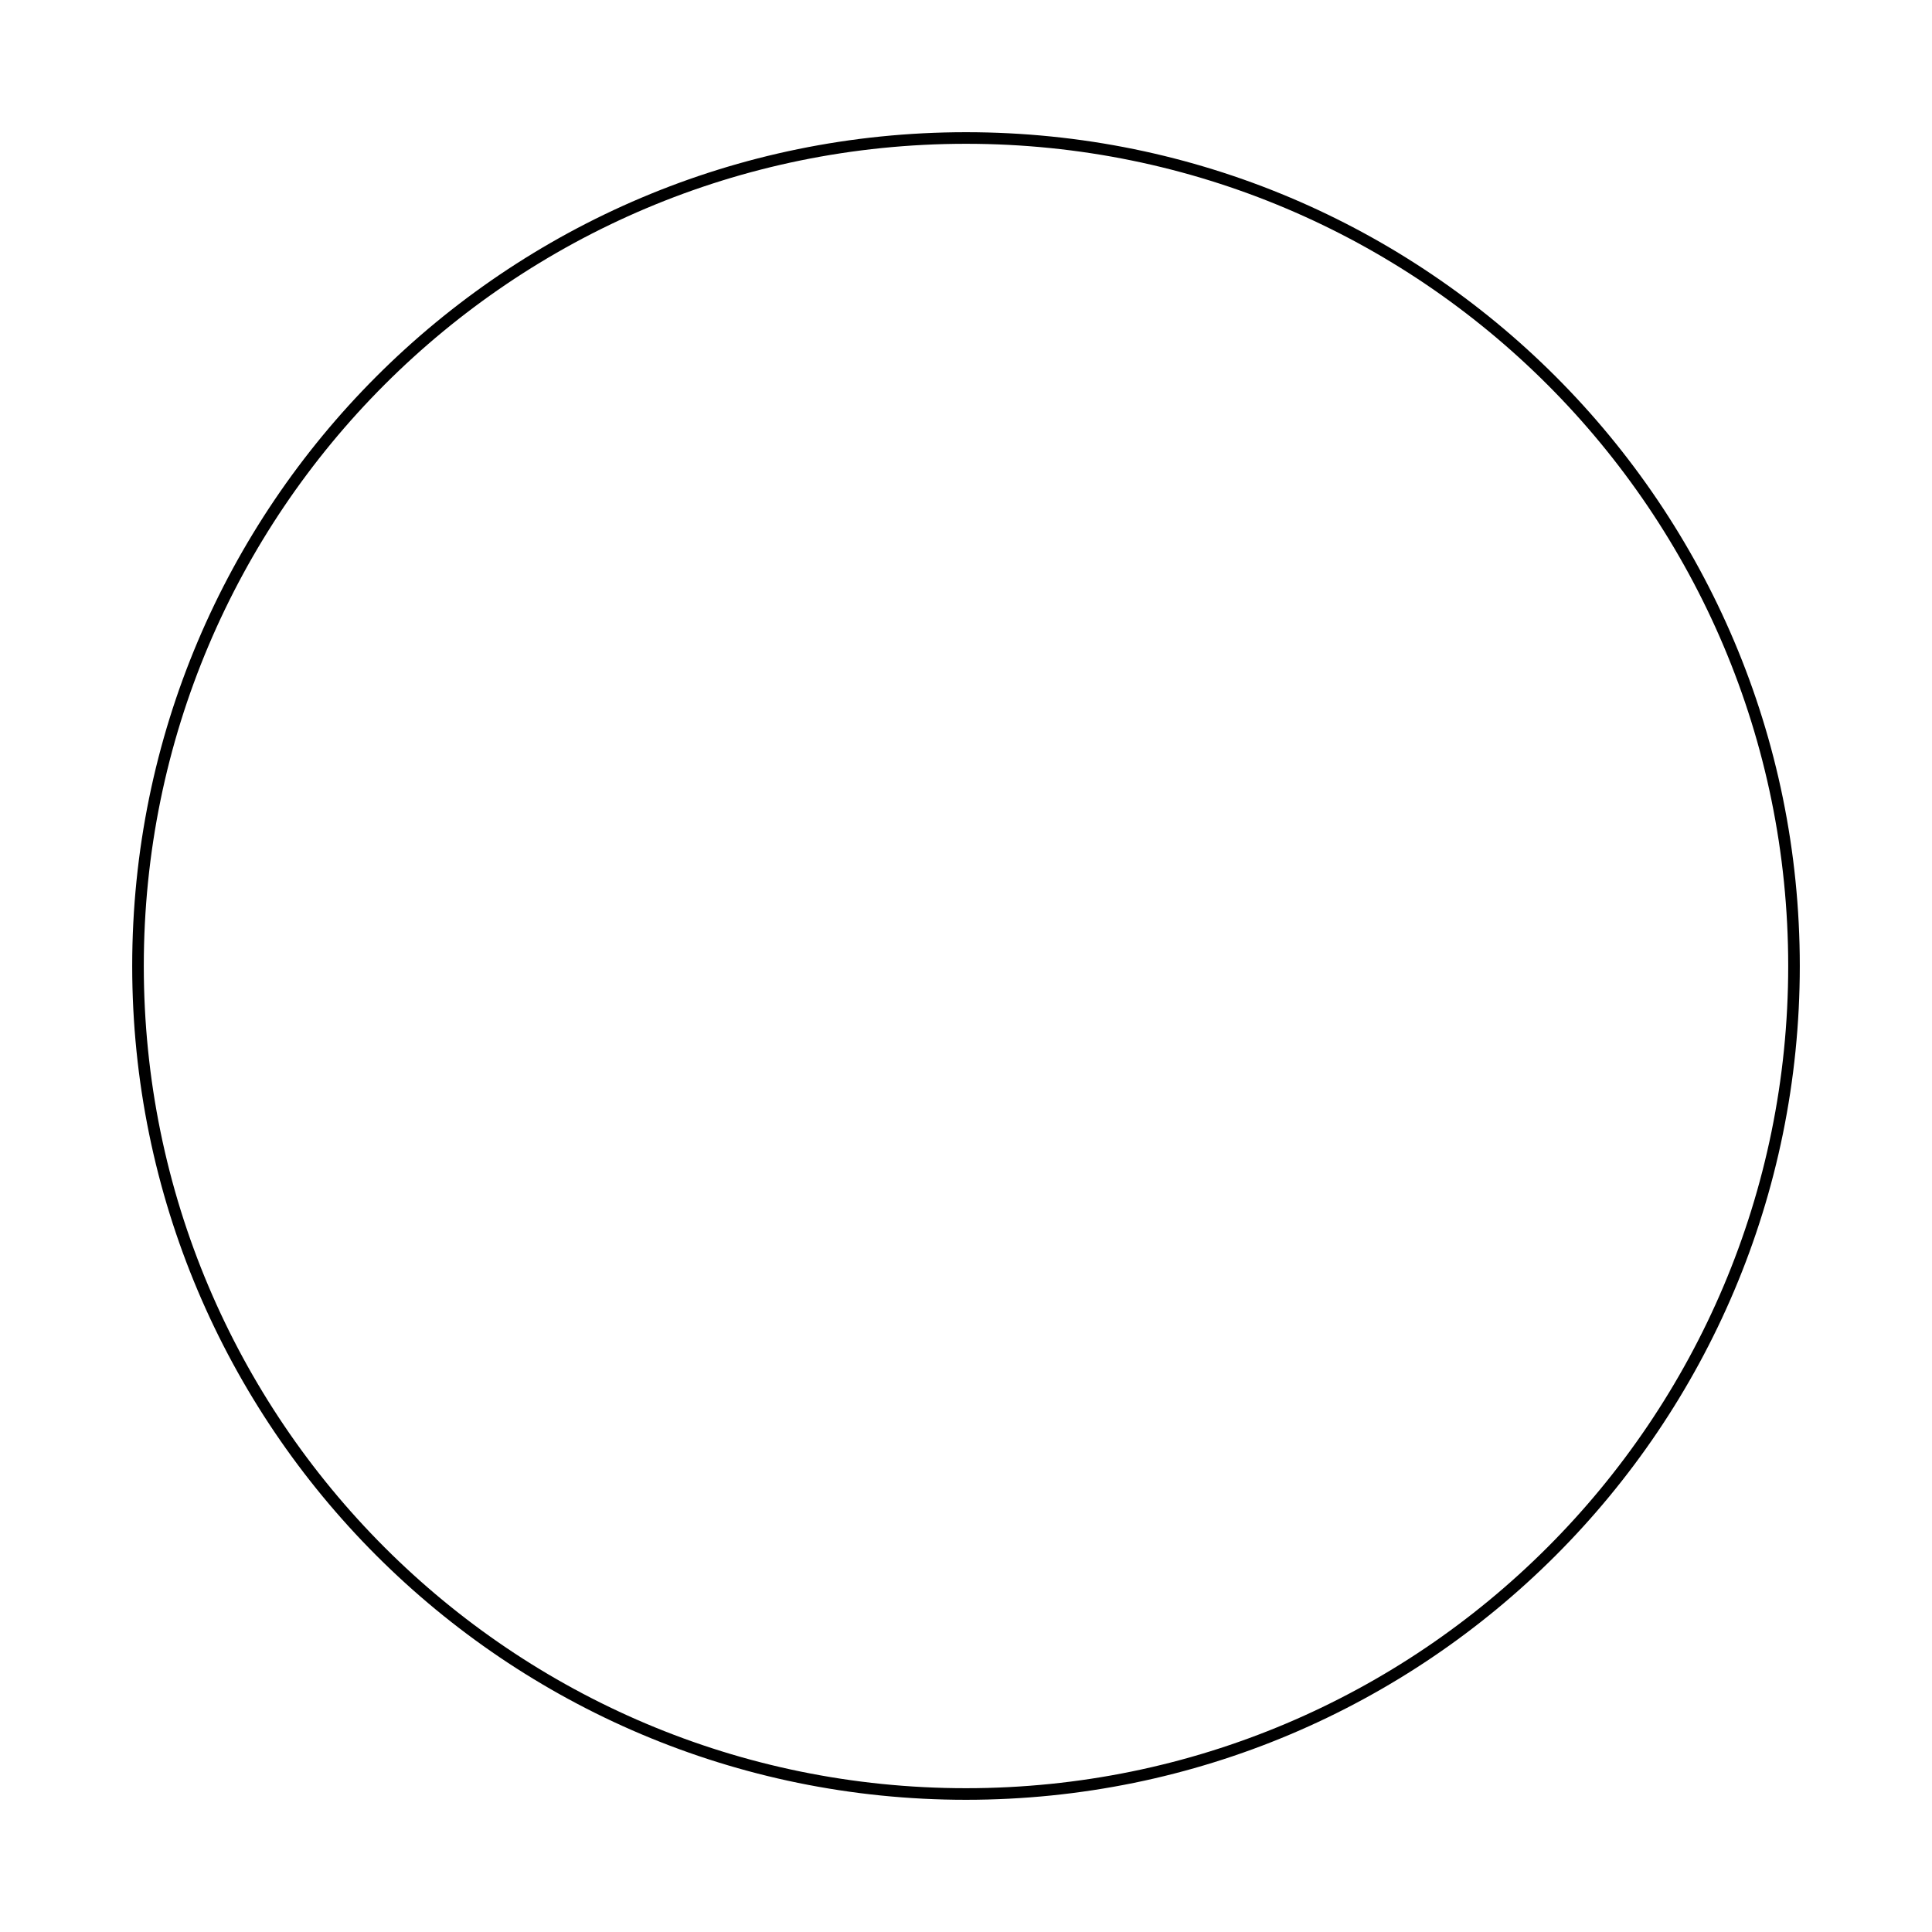
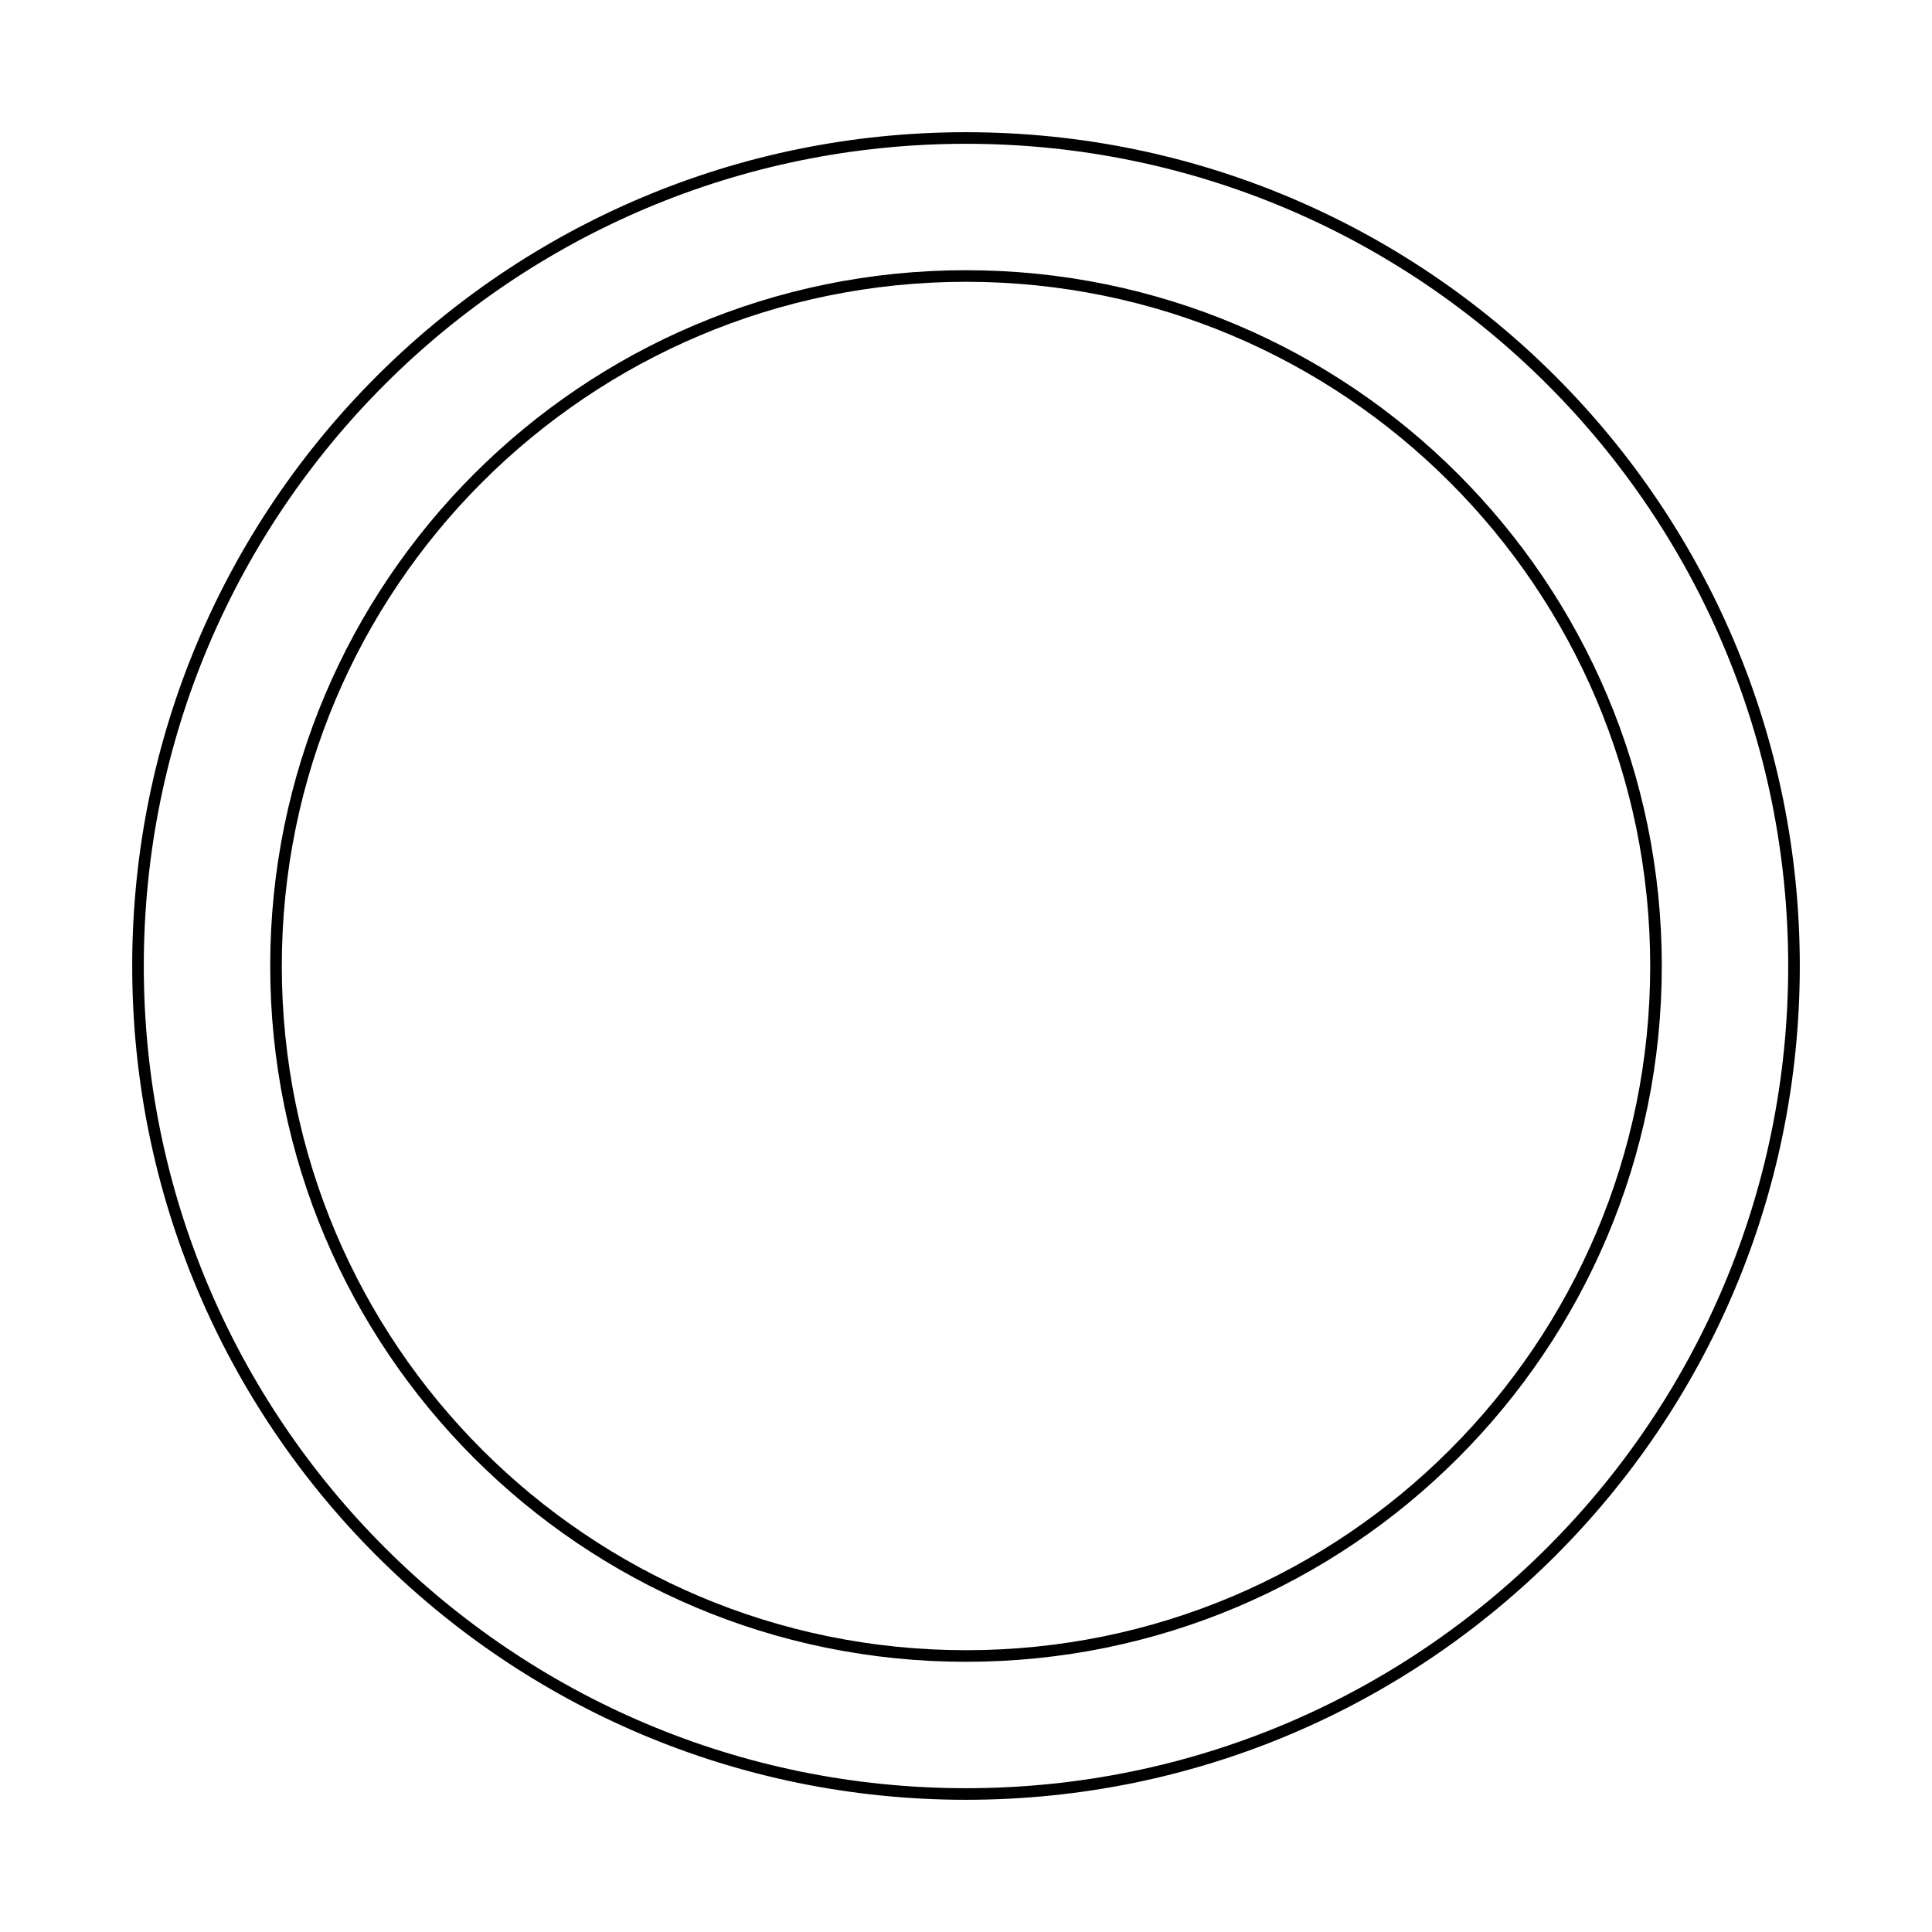
<svg xmlns="http://www.w3.org/2000/svg" version="1.1" viewBox="-7 -7 14 14" fill="none" stroke="black" stroke-width="0.6%" vector-effect="non-scaling-stroke">
  <path d="M -6 0 A 6 6 0 0 0 6 0 A 6 6 0 0 0 -6 0 Z" />
+   <path d="M 5 0 A 5 5 0 0 0 -5 0 A 5 5 0 0 0 5 0 Z" />
</svg>
